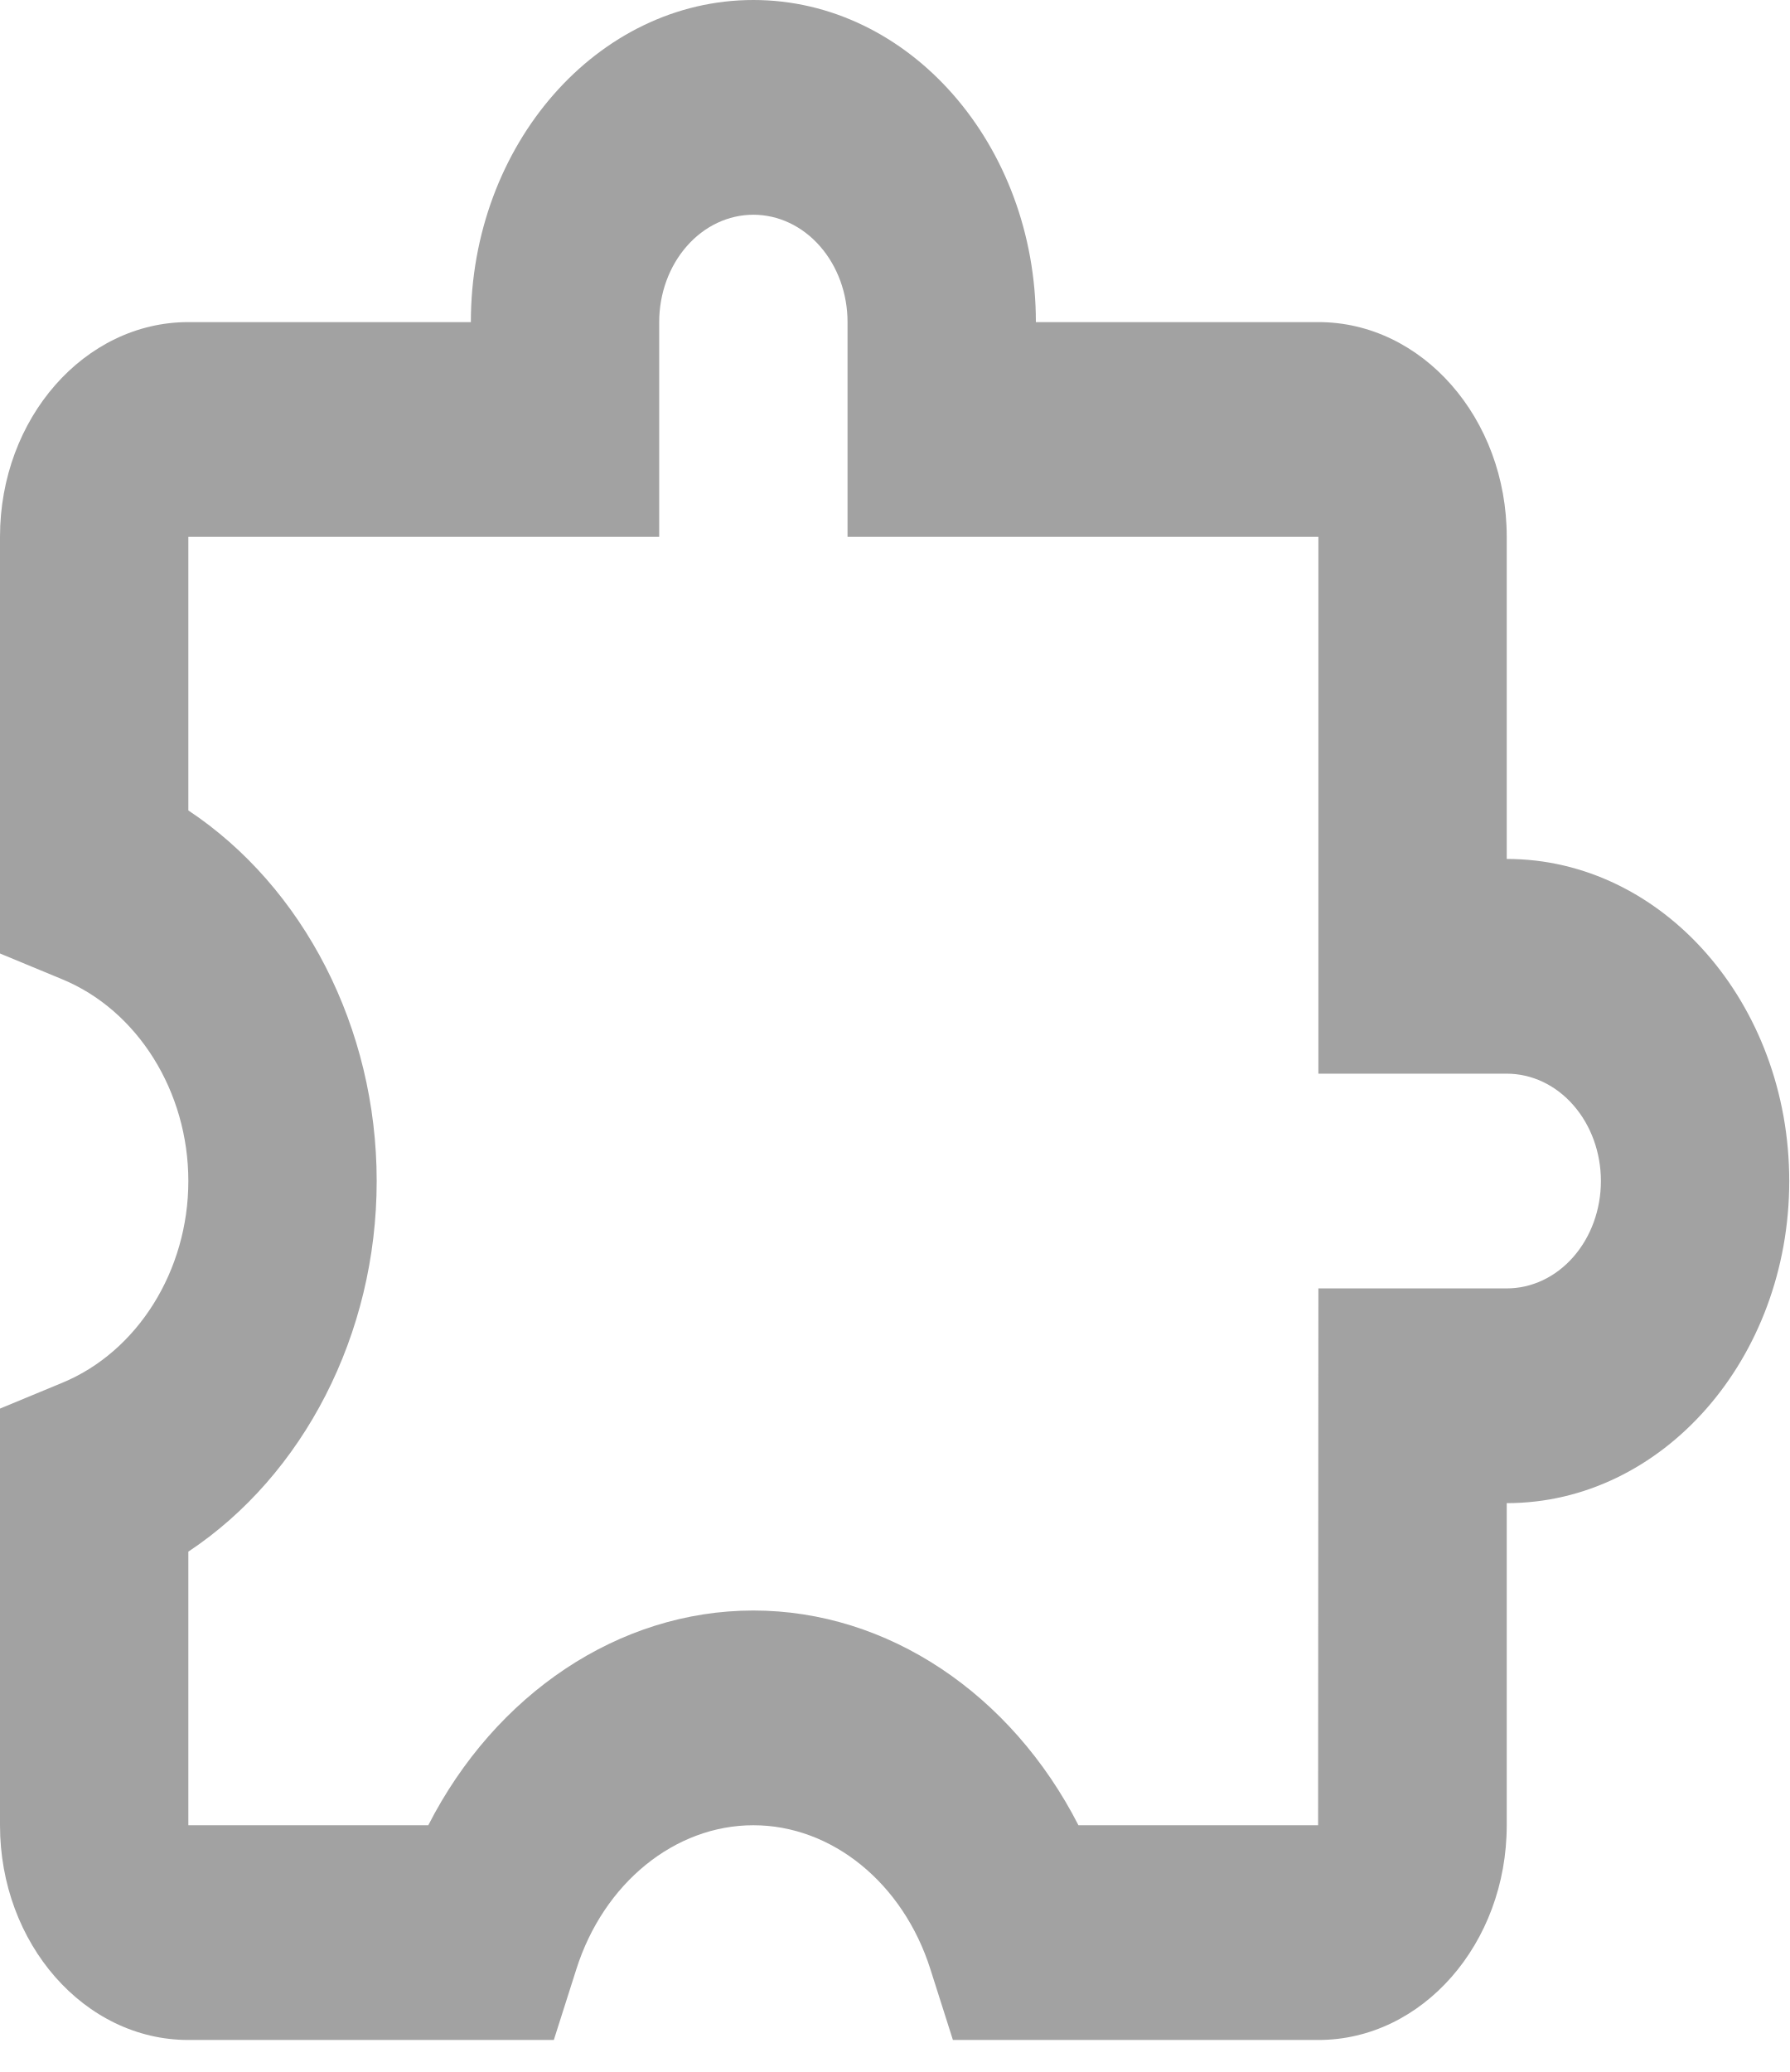
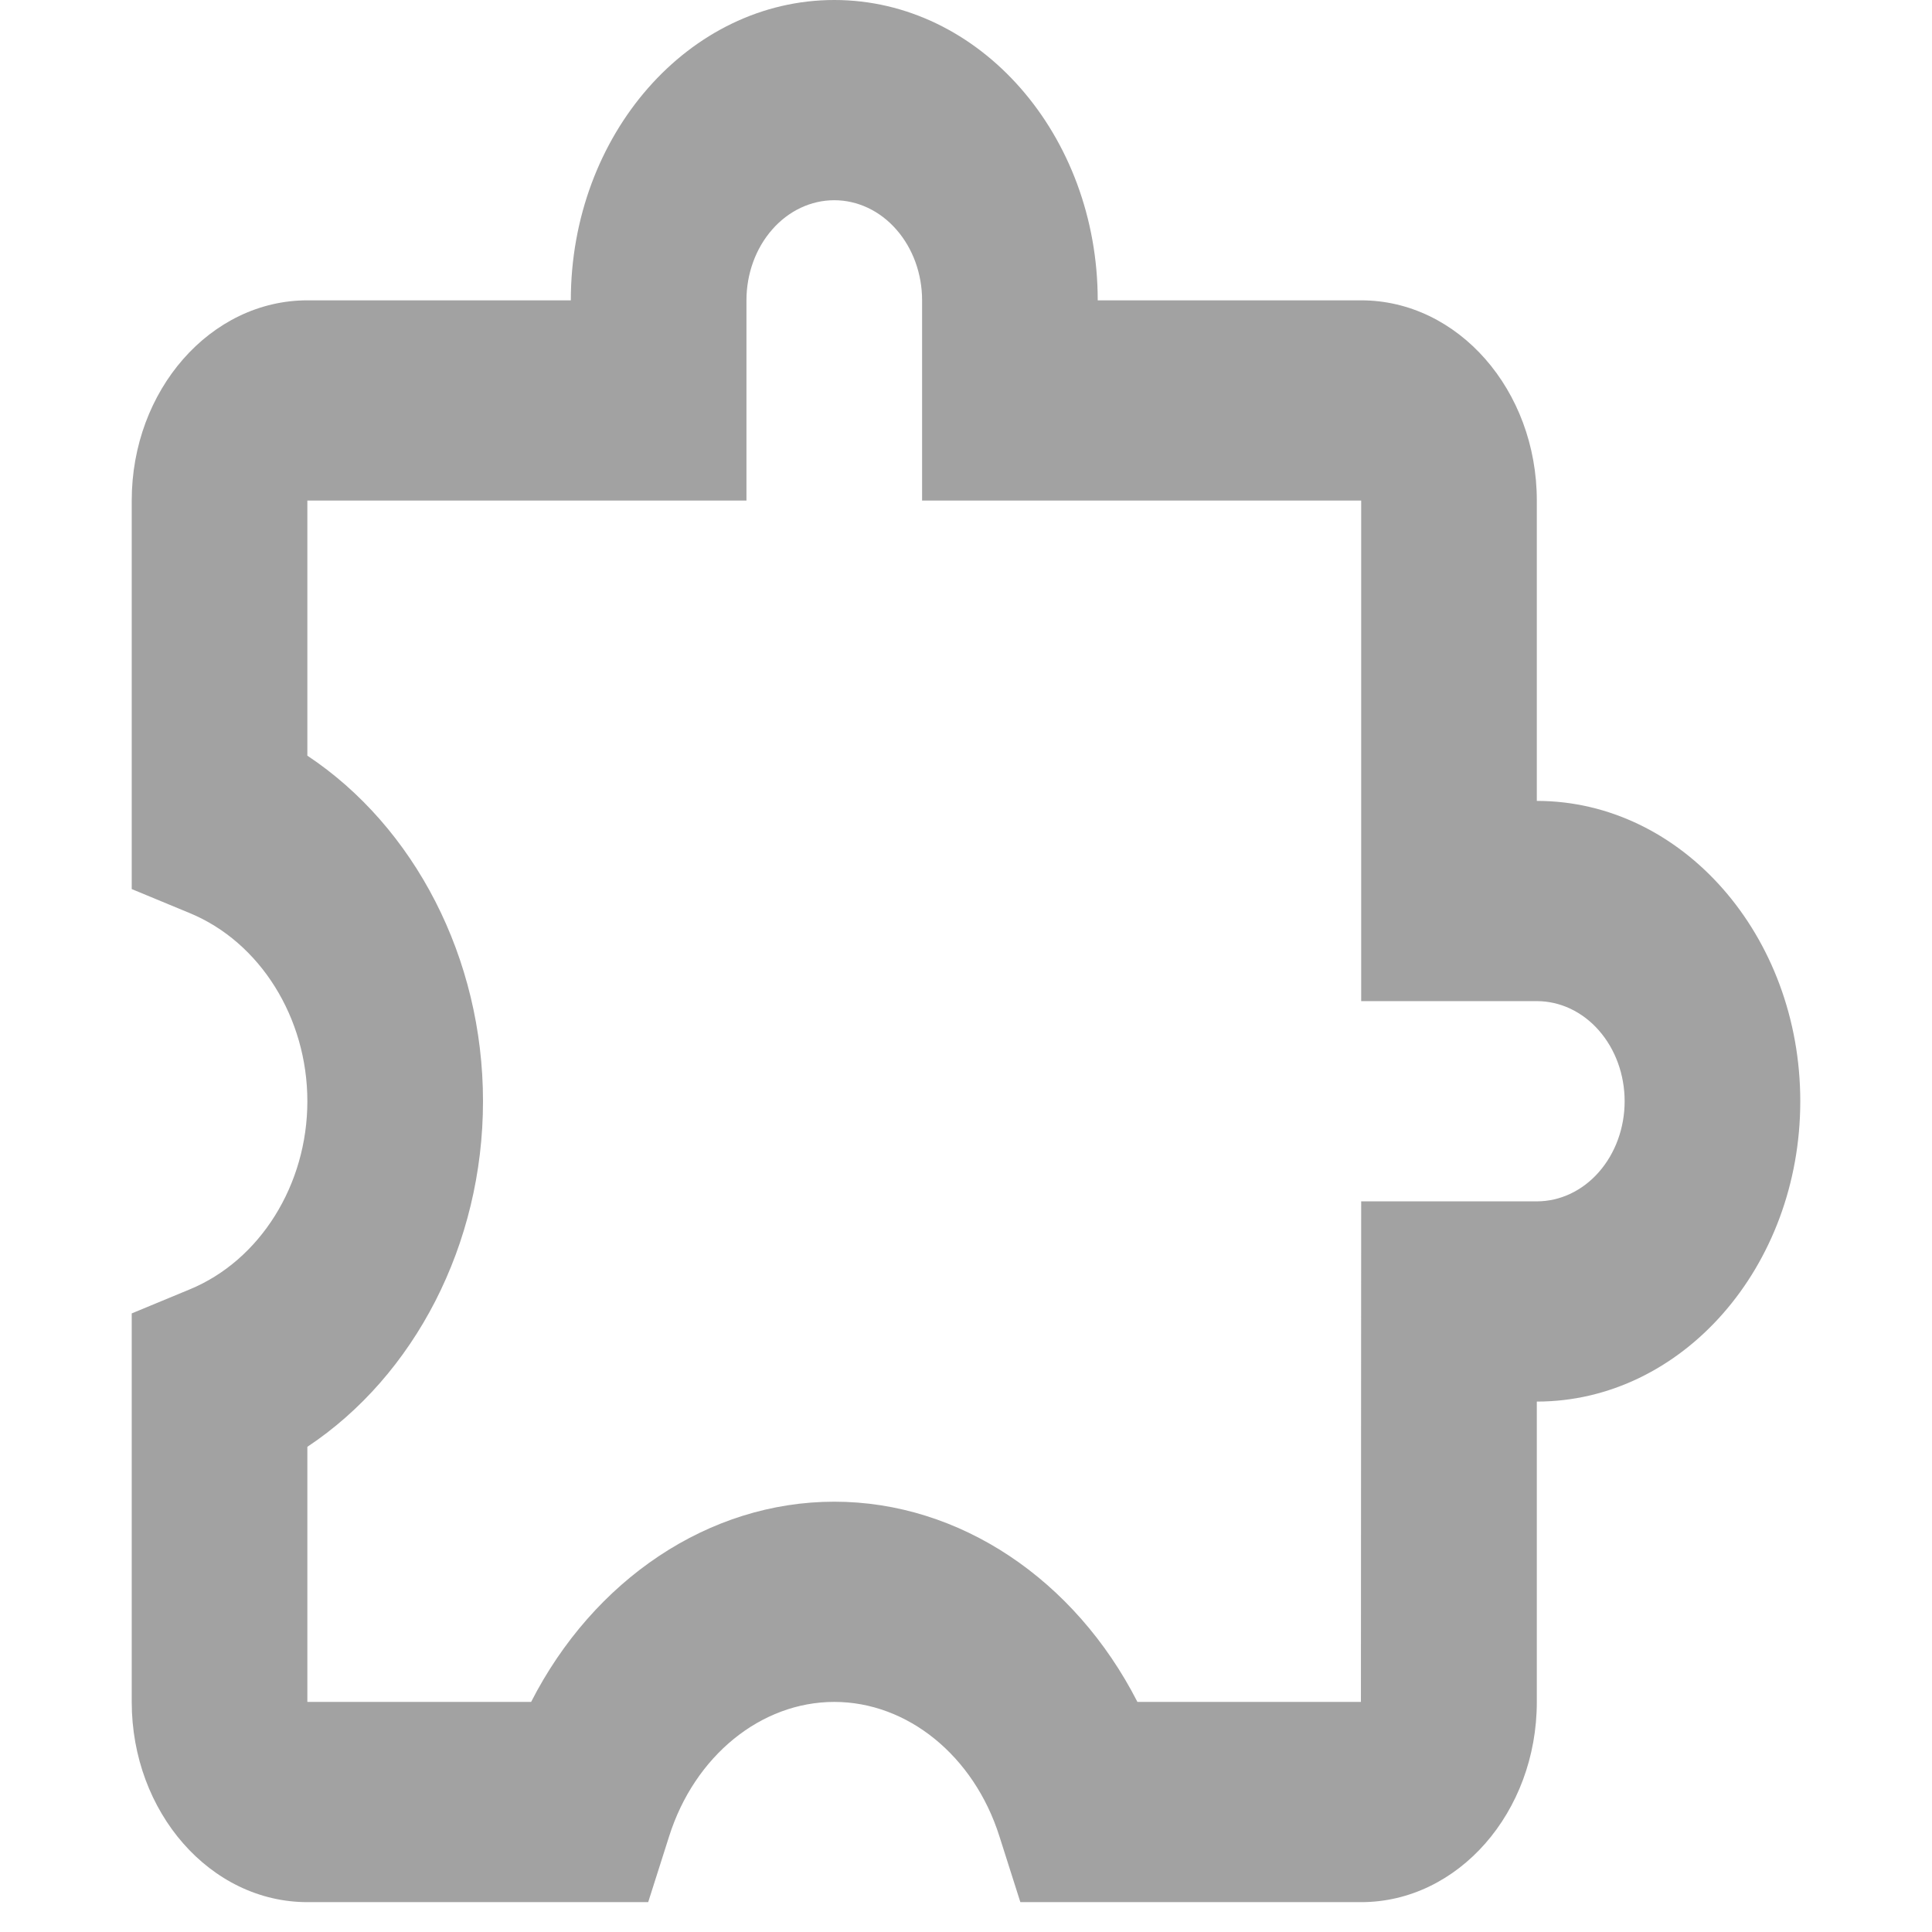
- <svg xmlns="http://www.w3.org/2000/svg" width="19" height="22" viewBox="0 0 19 22" fill="none">
+ <svg xmlns="http://www.w3.org/2000/svg" width="100" height="100" viewBox="0 0 19 22" fill="none">
  <path d="M16 9.12V5.7C16 4.443 15.103 3.42 14 3.42H11C11 1.534 9.654 0 8 0C6.346 0 5 1.534 5 3.42H2C0.897 3.42 0 4.443 0 5.7V10.124L0.659 10.397C1.461 10.727 2 11.589 2 12.54C2 13.491 1.461 14.353 0.659 14.683L0 14.956V19.38C0 20.637 0.897 21.66 2 21.66H5.881L6.12 20.909C6.41 19.994 7.166 19.38 8 19.38C8.834 19.38 9.59 19.994 9.88 20.909L10.119 21.66H14C15.103 21.66 16 20.637 16 19.38V15.96C17.654 15.96 19 14.426 19 12.54C19 10.654 17.654 9.12 16 9.12ZM16 13.68H14L13.997 19.38H11.452C10.741 17.989 9.43 17.1 8 17.1C6.57 17.1 5.259 17.989 4.548 19.38H2V16.475C3.22 15.665 4 14.17 4 12.54C4 10.91 3.22 9.415 2 8.605V5.7H7V3.42C7 3.118 7.105 2.828 7.293 2.614C7.48 2.4 7.735 2.28 8 2.28C8.265 2.28 8.52 2.4 8.707 2.614C8.895 2.828 9 3.118 9 3.42V5.7H14V11.4H16C16.265 11.4 16.52 11.52 16.707 11.734C16.895 11.948 17 12.238 17 12.54C17 12.842 16.895 13.132 16.707 13.346C16.52 13.56 16.265 13.68 16 13.68Z" fill="#A2A2A2" />
</svg>
